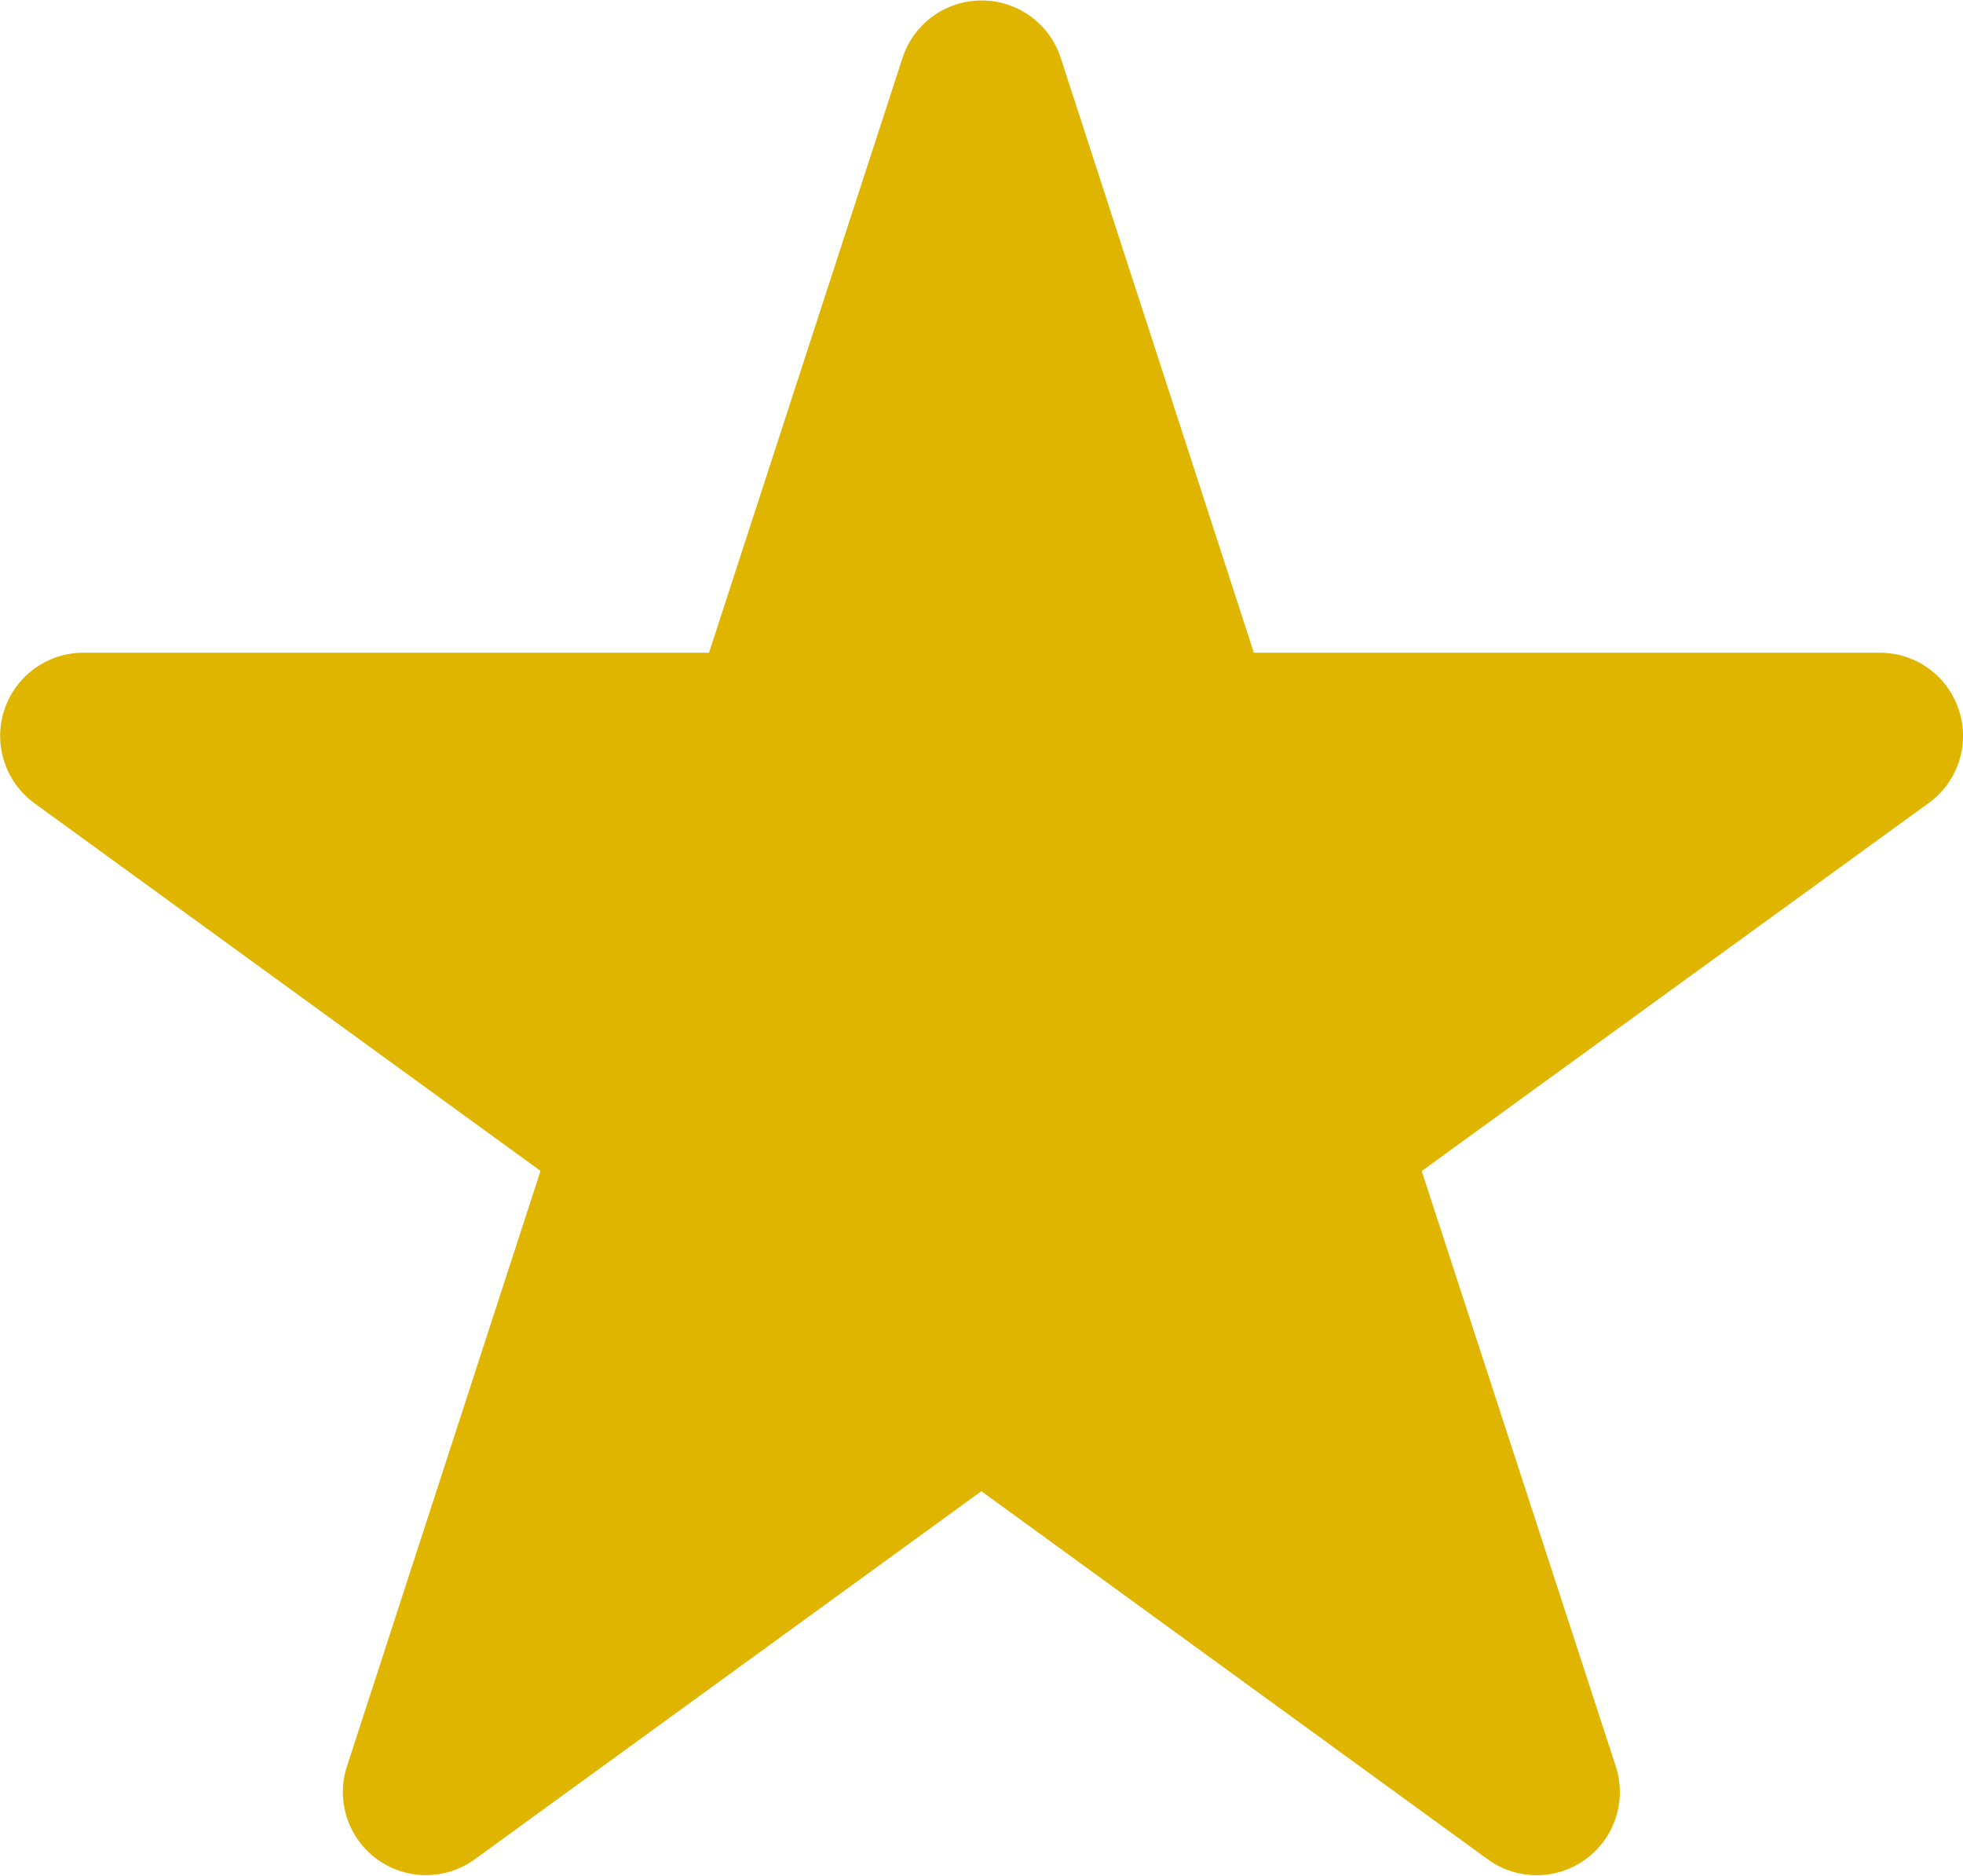
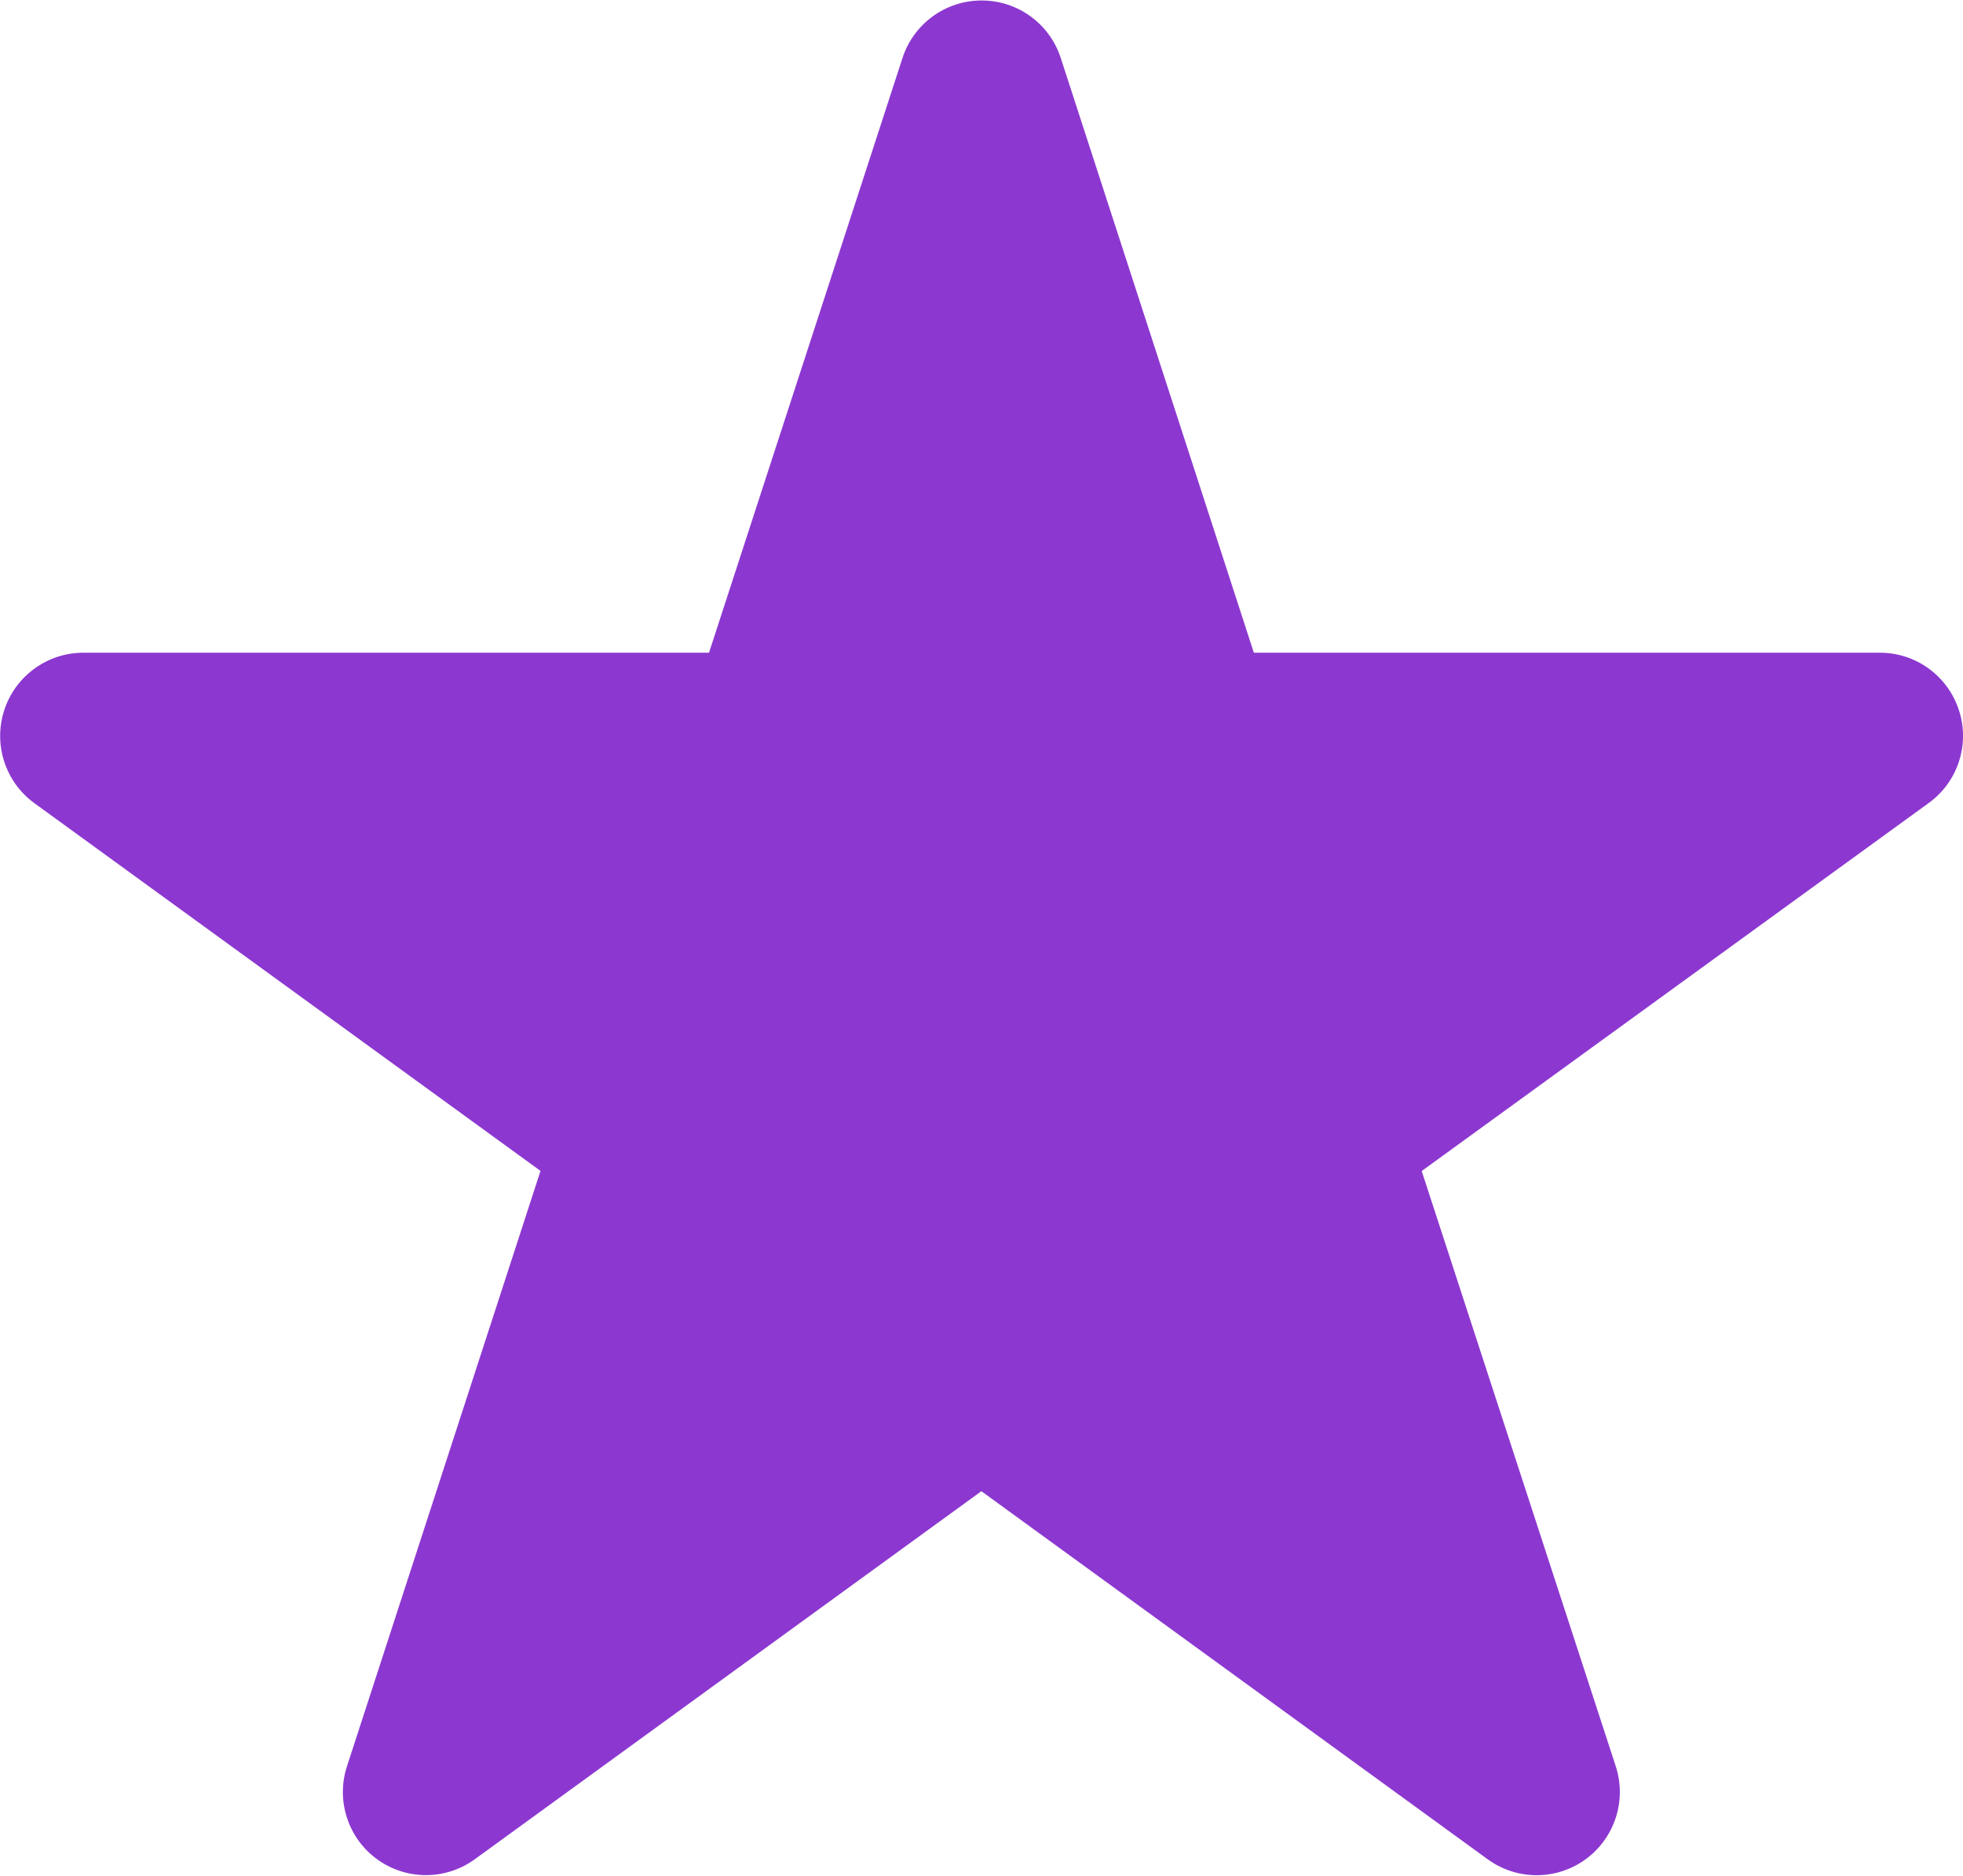
<svg xmlns="http://www.w3.org/2000/svg" width="14.912" height="14.244" viewBox="0 0 14.912 14.244">
-   <path id="star-light-svgrepo-com" d="M14.881,48.395a.63.63,0,0,0-.6-.437H9.525L8.057,43.437a.632.632,0,0,0-1.2,0L5.386,47.958H.631A.632.632,0,0,0,.26,49.1l3.846,2.794-1.47,4.522a.631.631,0,0,0,.973.705l3.846-2.794L11.3,57.122a.632.632,0,0,0,.974-.706L10.8,51.895,14.651,49.1a.629.629,0,0,0,.23-.706Z" transform="translate(0 -43)" fill="#e0b500" fill-rule="evenodd" />
+   <path id="star-light-svgrepo-com" d="M14.881,48.395a.63.63,0,0,0-.6-.437H9.525L8.057,43.437a.632.632,0,0,0-1.2,0L5.386,47.958H.631A.632.632,0,0,0,.26,49.1l3.846,2.794-1.47,4.522a.631.631,0,0,0,.973.705l3.846-2.794L11.3,57.122a.632.632,0,0,0,.974-.706L10.8,51.895,14.651,49.1a.629.629,0,0,0,.23-.706Z" transform="translate(0 -43)" fill="#8C38D0" fill-rule="evenodd" />
</svg>
